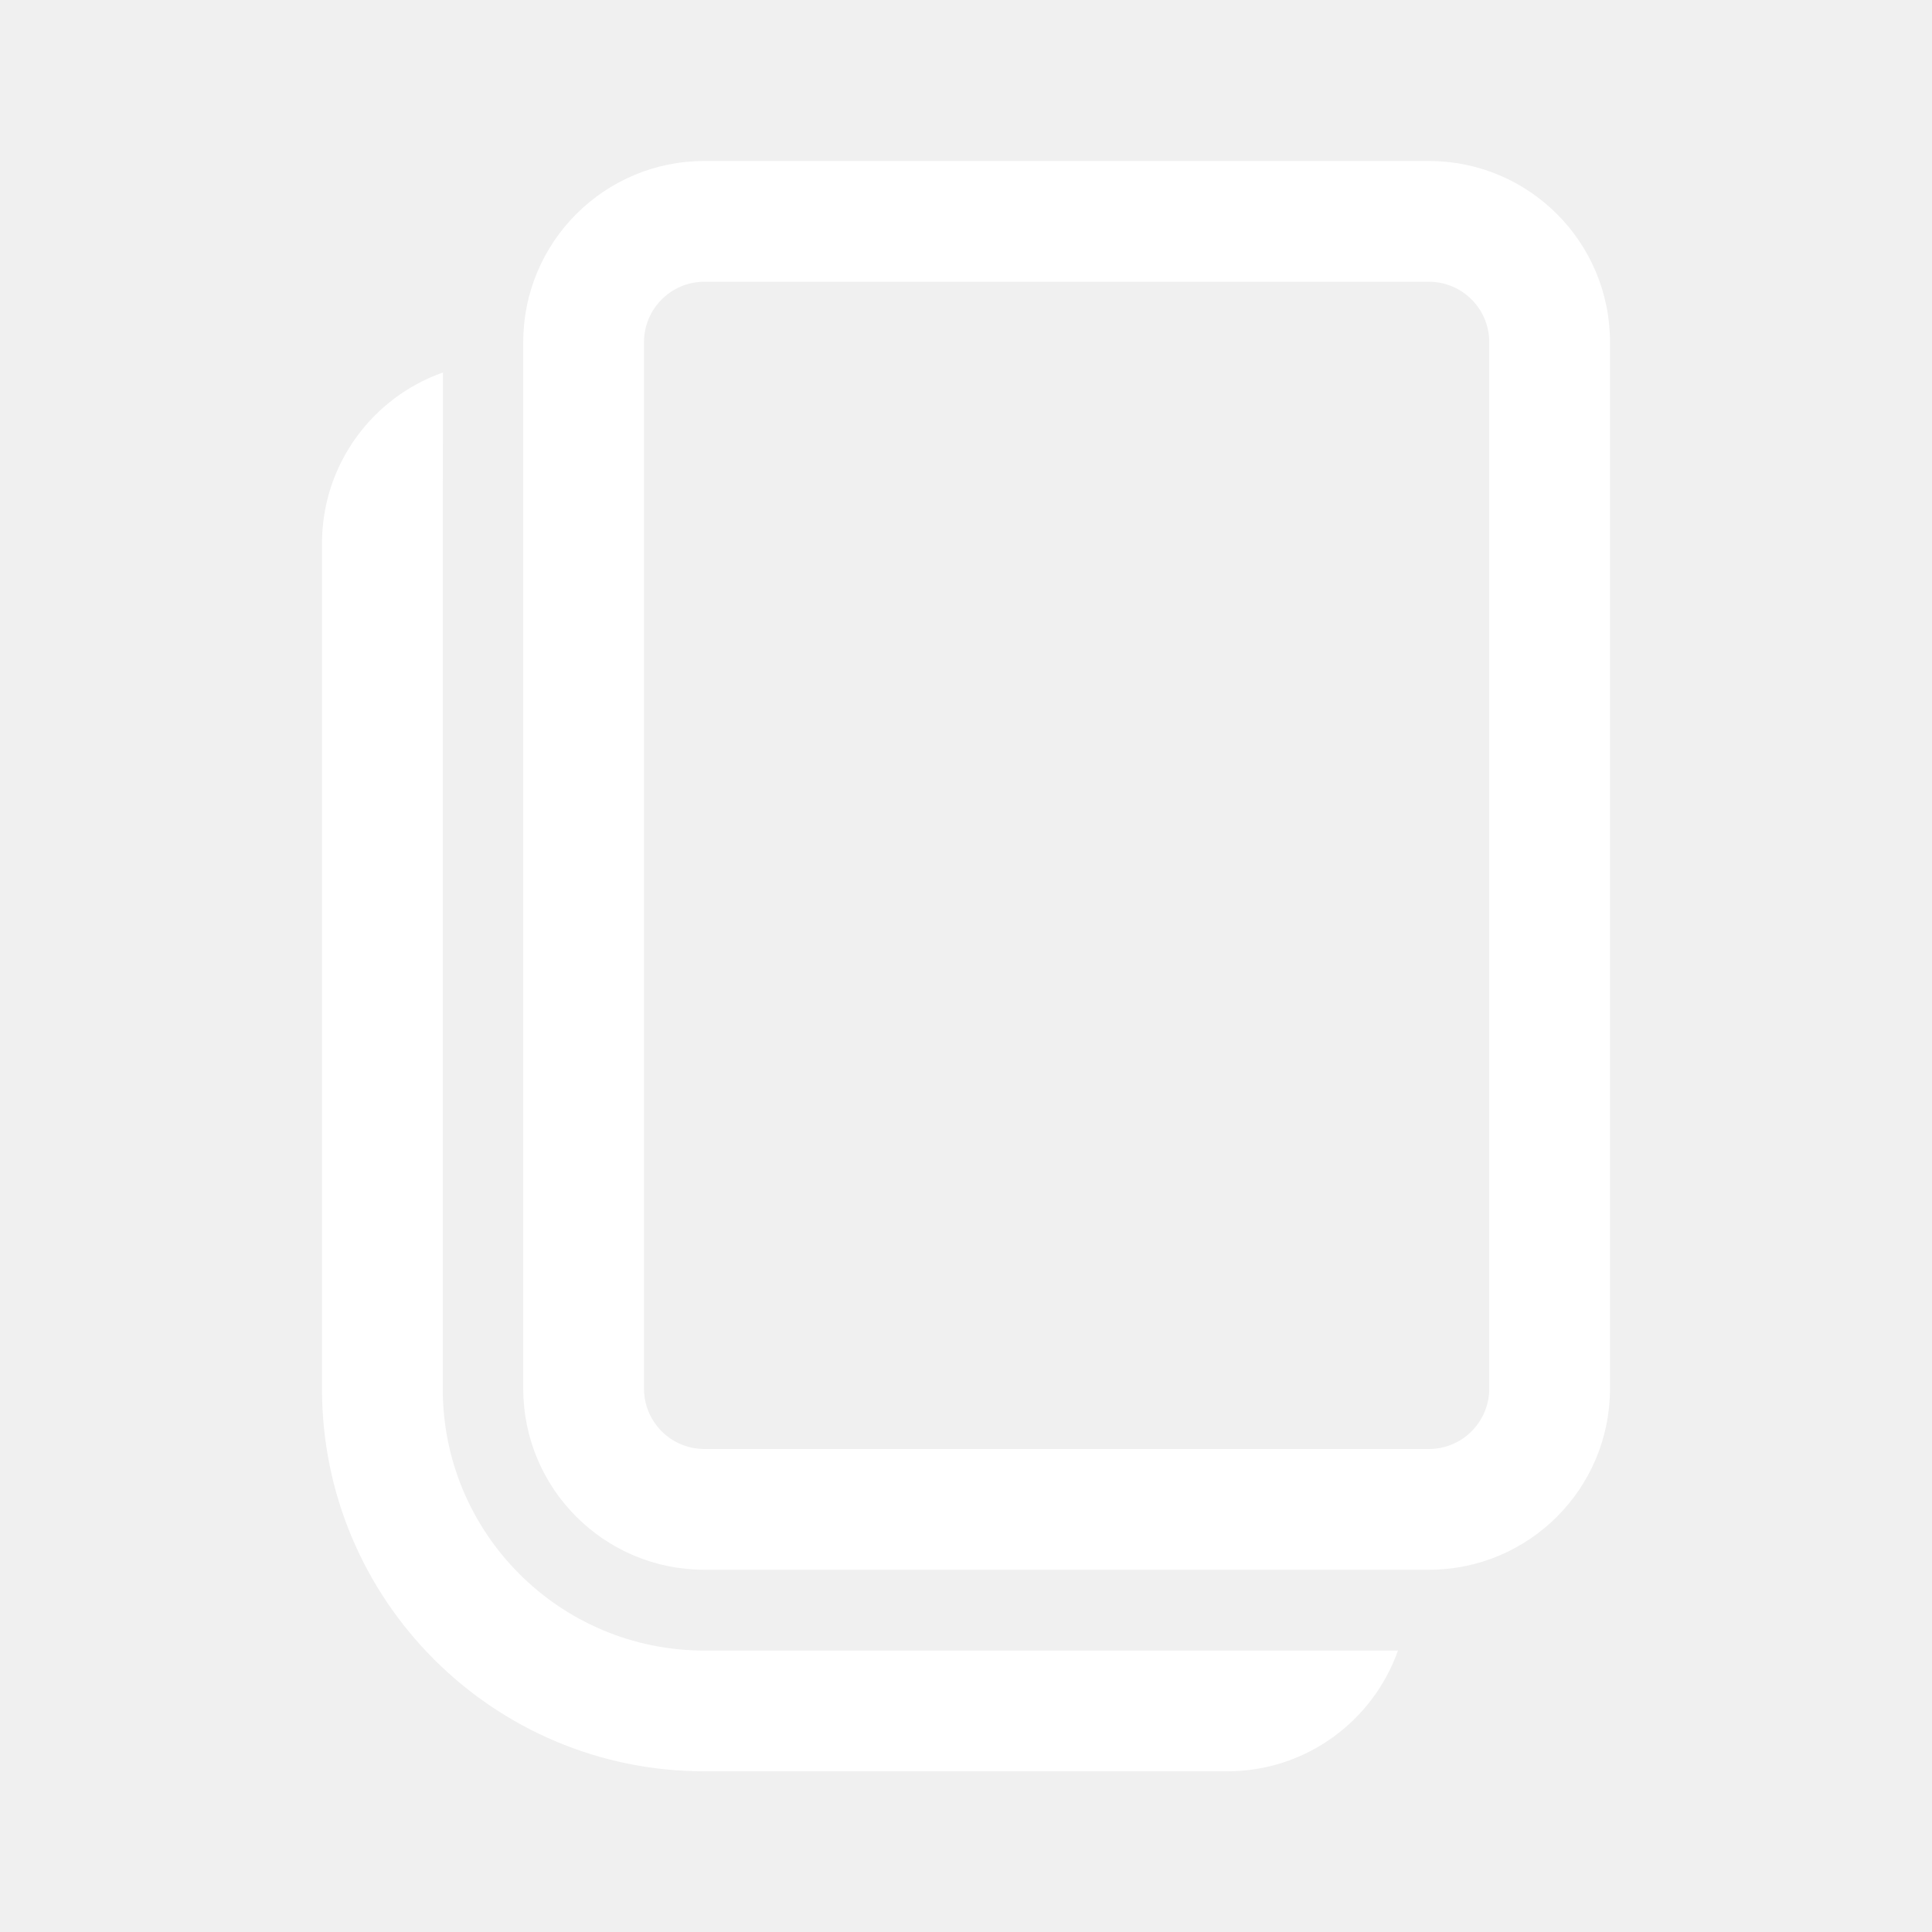
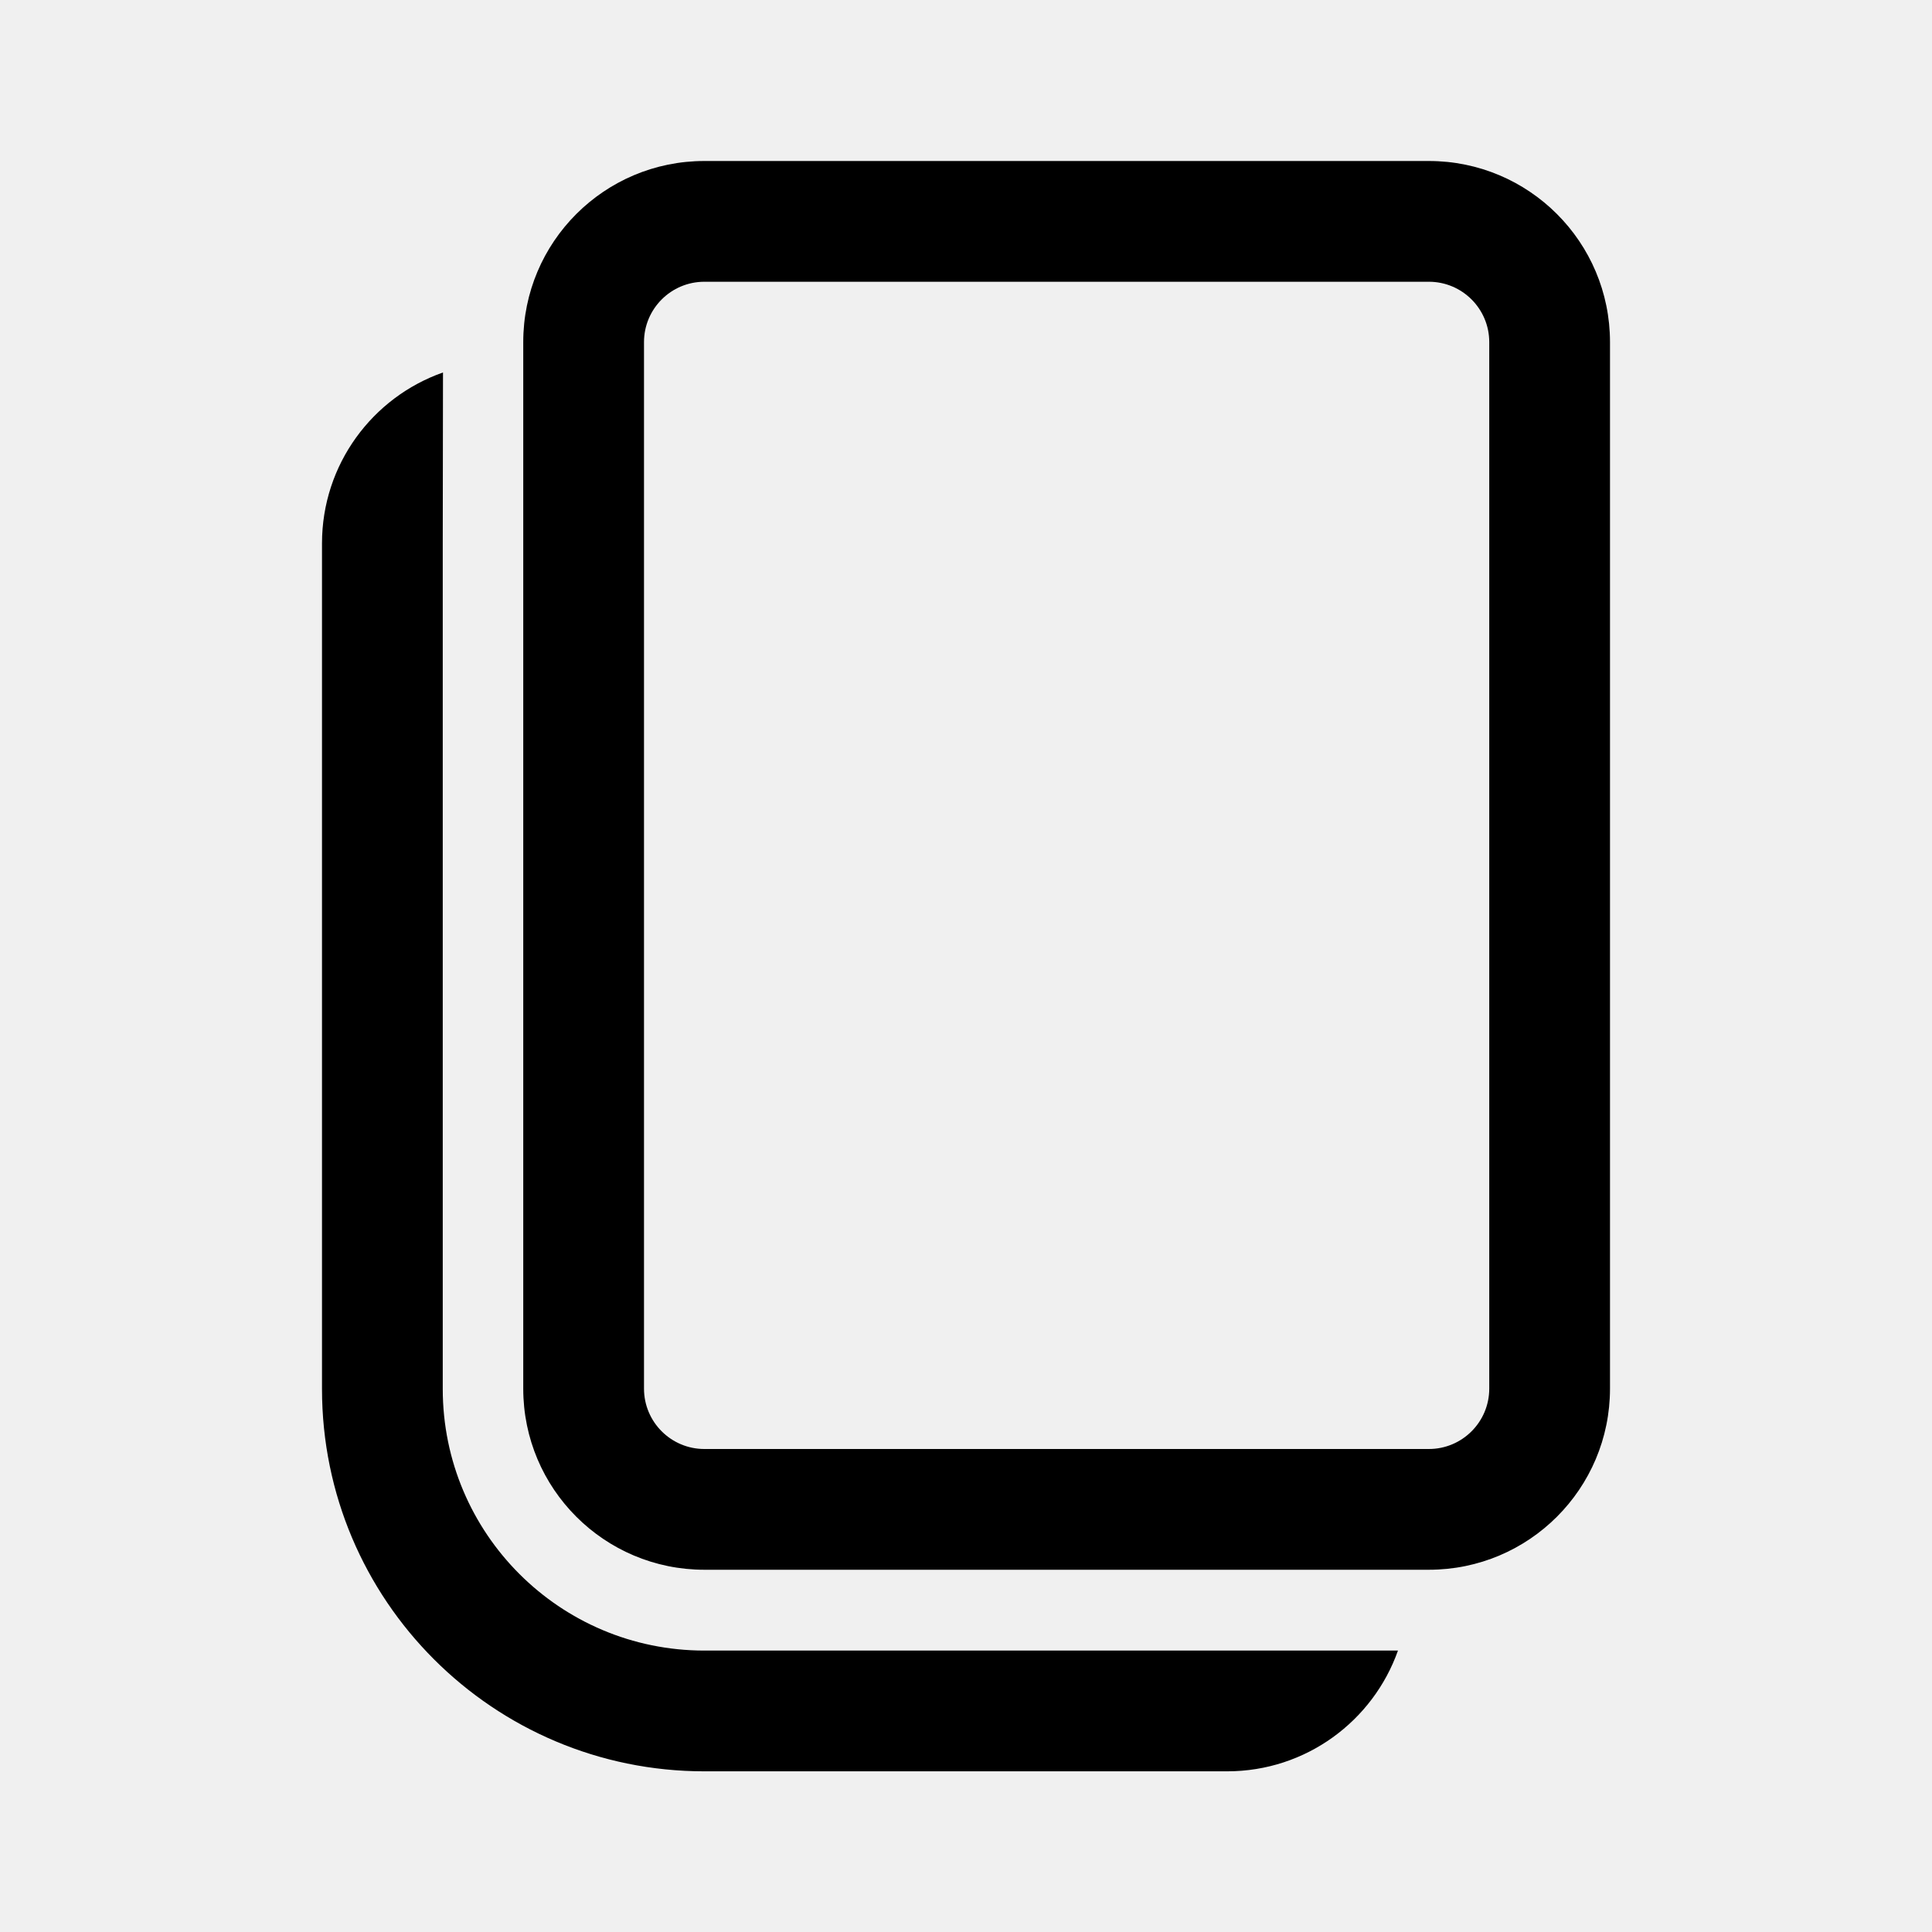
<svg xmlns="http://www.w3.org/2000/svg" width="800px" height="800px" viewBox="0 0 24 24" version="1.1">
  <g id="🔍-Product-Icons" stroke="none" stroke-width="1" fill="none" fill-rule="evenodd">
-     <g id="ic_fluent_copy_24_regular" fill="#ffffff" fill-rule="nonzero">
+     <g id="ic_fluent_copy_24_regular" fill="#000000" fill-rule="nonzero">
      <path d="M5.503,4.627 L5.5,6.75 L5.5,17.254 C5.5,19.049 6.955,20.504 8.75,20.504 L17.366,20.504 C17.057,21.378 16.224,22.004 15.244,22.004 L8.75,22.004 C6.127,22.004 4,19.878 4,17.254 L4,6.75 C4,5.769 4.627,4.935 5.503,4.627 Z M17.75,2 C18.993,2 20,3.007 20,4.25 L20,17.25 C20,18.493 18.993,19.5 17.75,19.5 L8.75,19.5 C7.507,19.5 6.5,18.493 6.5,17.25 L6.5,4.25 C6.5,3.007 7.507,2 8.75,2 L17.75,2 Z M17.75,3.5 L8.75,3.5 C8.336,3.5 8,3.836 8,4.25 L8,17.25 C8,17.664 8.336,18 8.75,18 L17.75,18 C18.164,18 18.5,17.664 18.5,17.25 L18.5,4.25 C18.5,3.836 18.164,3.5 17.75,3.5 Z" id="🎨-Color">

</path>
    </g>
  </g>
</svg>
